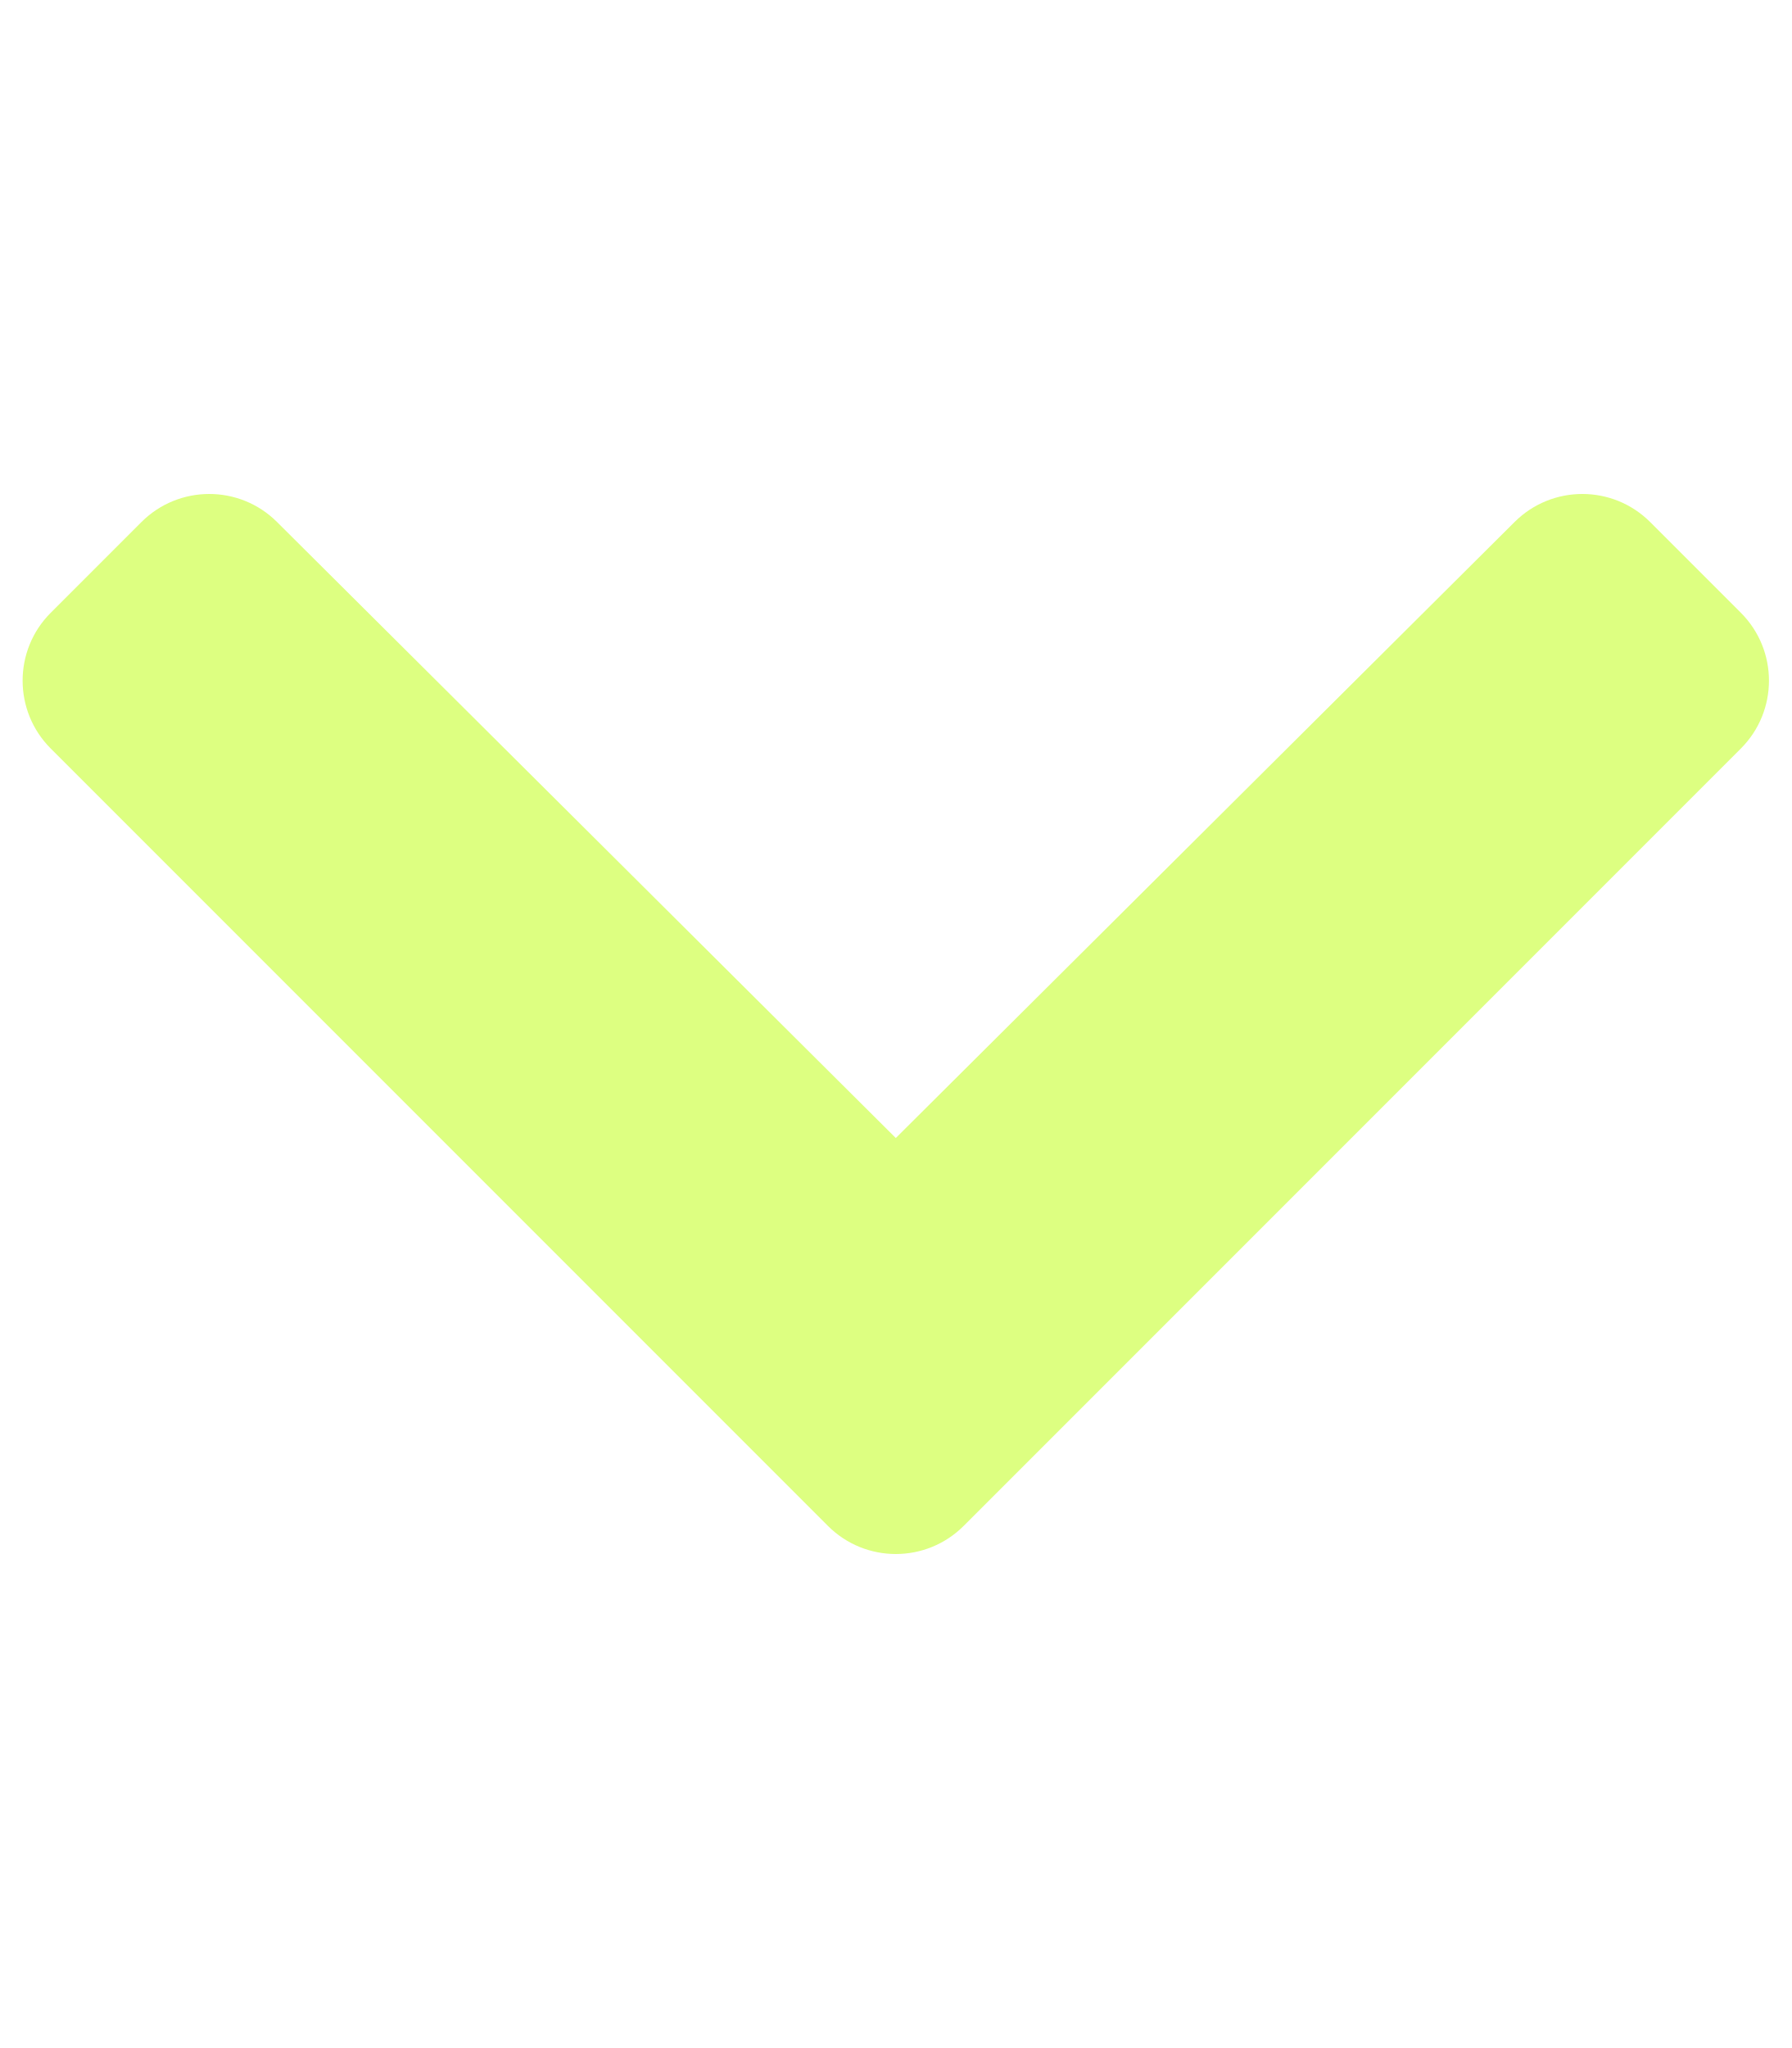
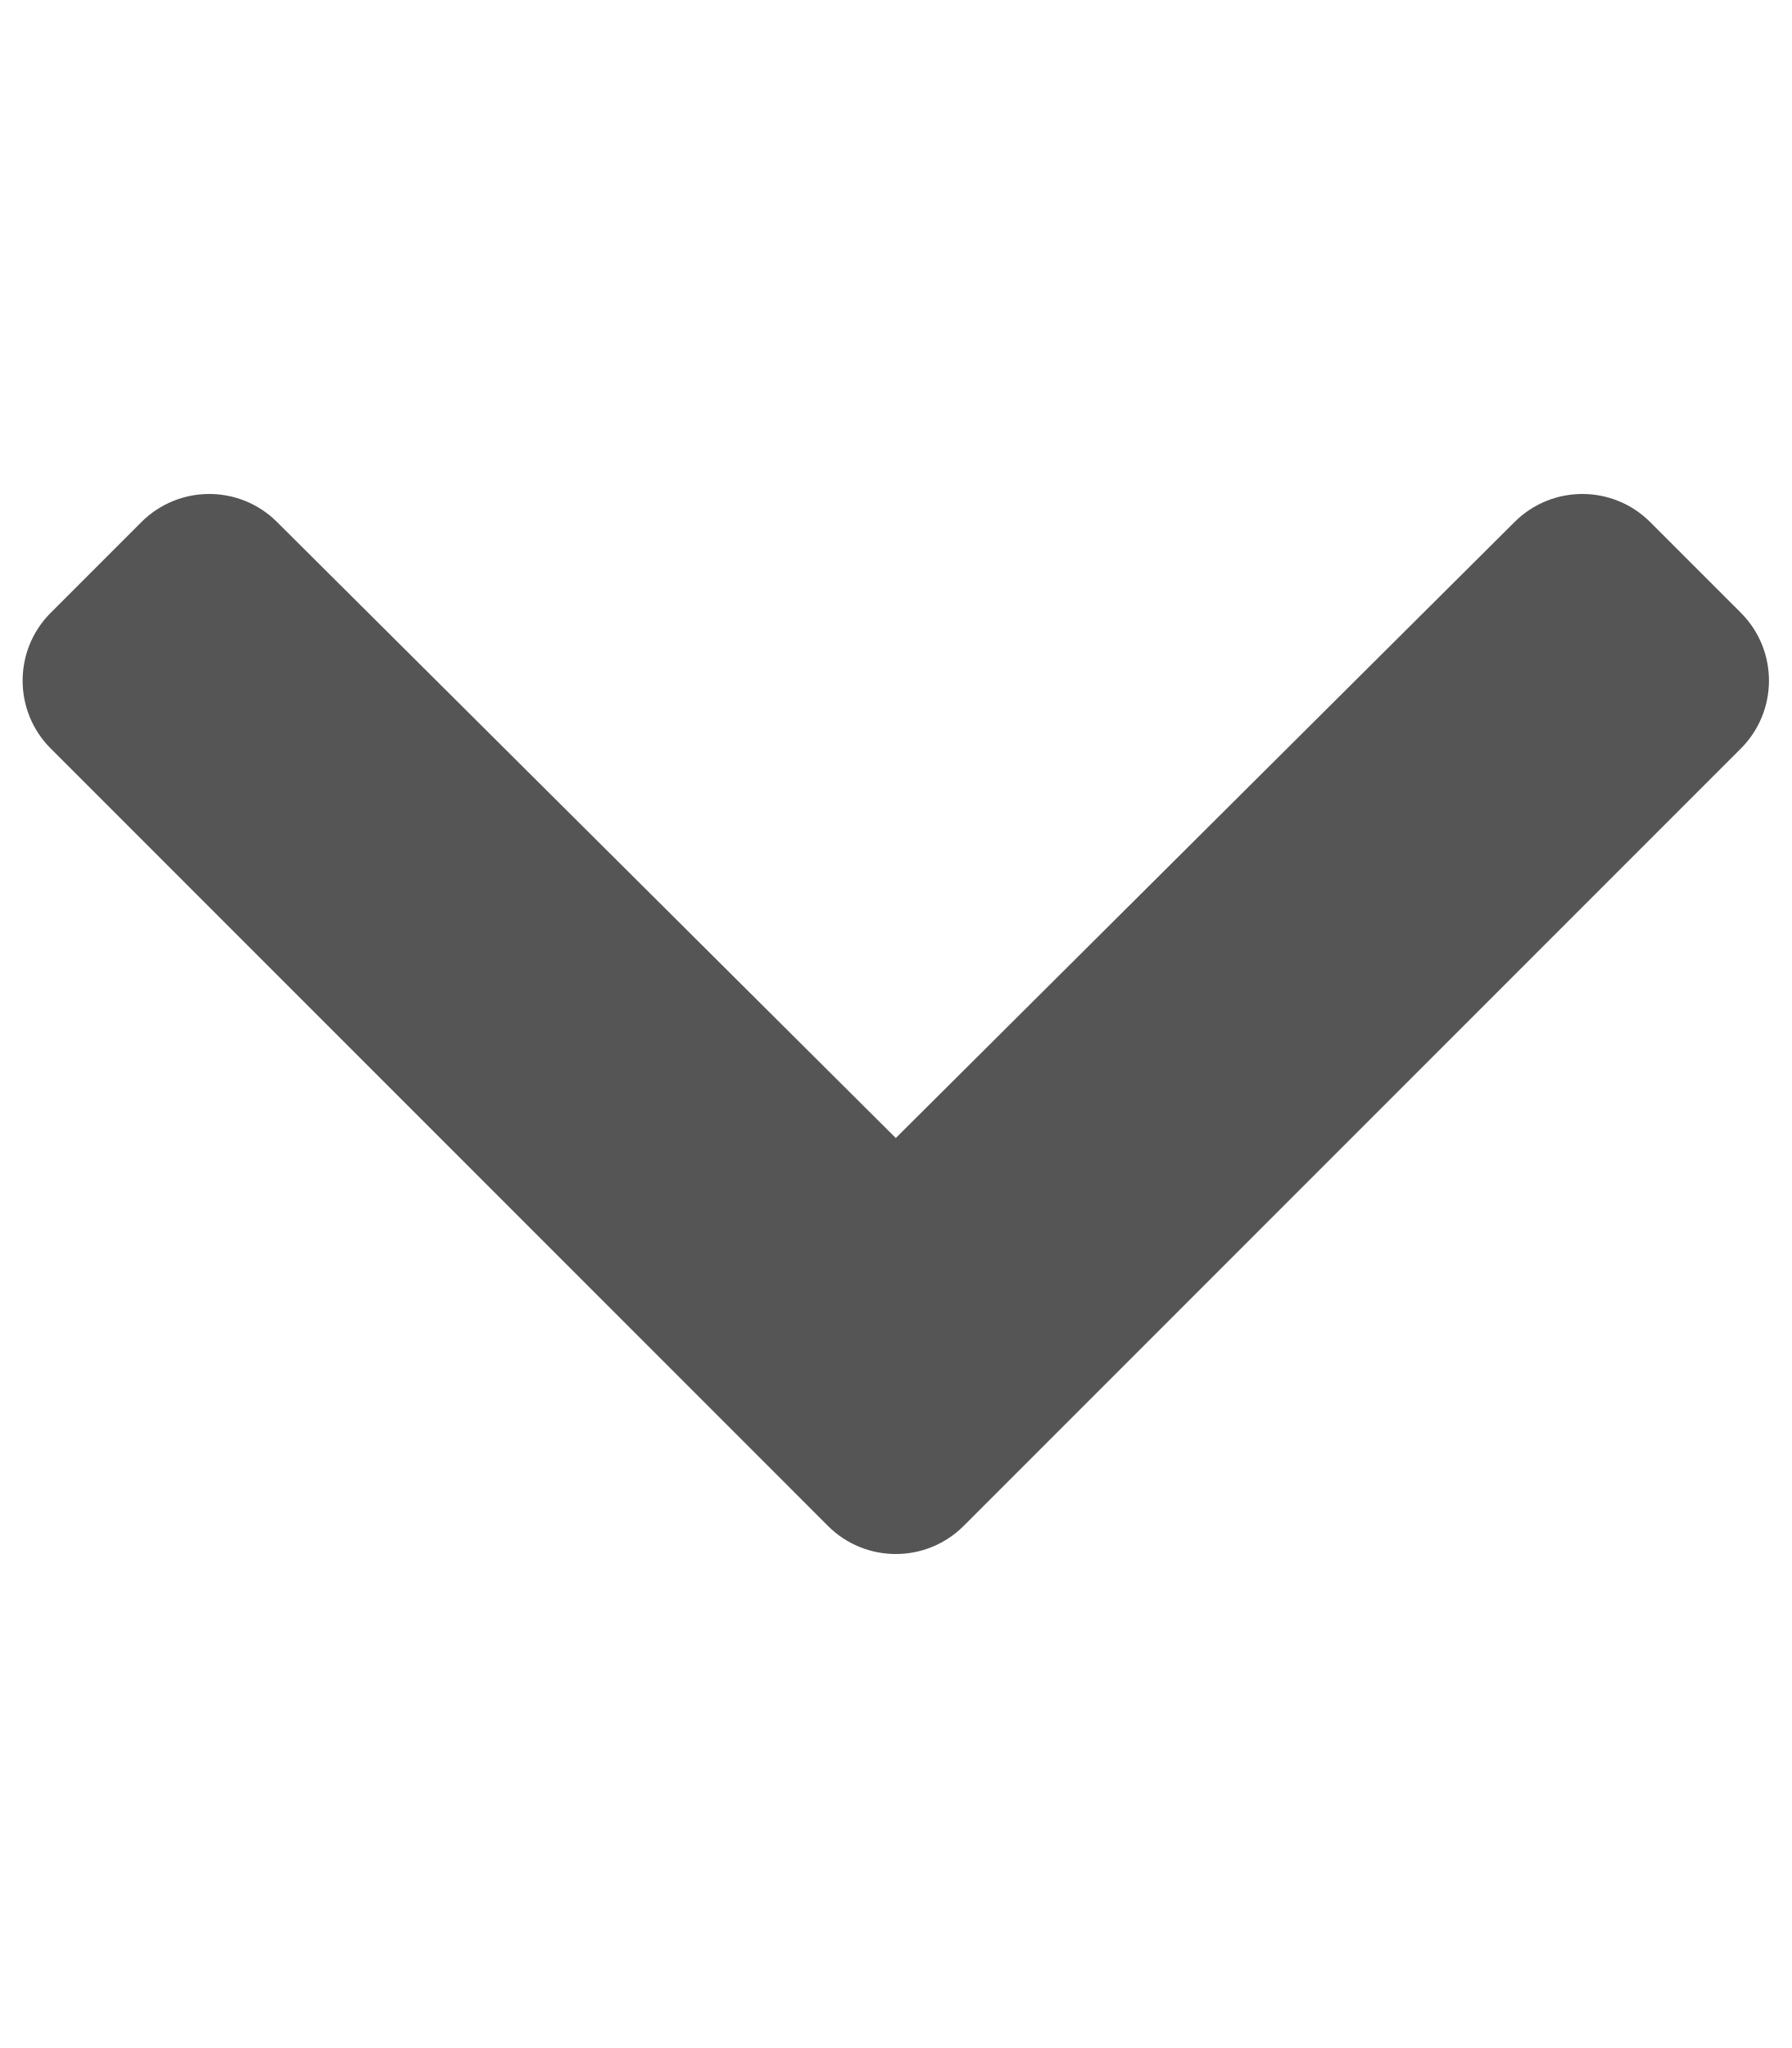
<svg xmlns="http://www.w3.org/2000/svg" aria-hidden="true" focusable="false" data-prefix="fas" data-icon="chevron-down" class="svg-inline--fa fa-chevron-down fa-w-14" role="img" viewBox="0 0 448 512">
-   <path fill="#ddff81" d="M207.029 381.476L12.686 187.132c-9.373-9.373-9.373-24.569 0-33.941l22.667-22.667c9.357-9.357 24.522-9.375 33.901-.04L224 284.505l154.745-154.021c9.379-9.335 24.544-9.317 33.901.04l22.667 22.667c9.373 9.373 9.373 24.569 0 33.941L240.971 381.476c-9.373 9.372-24.569 9.372-33.942 0z">
+   <path fill="#555" d="M207.029 381.476L12.686 187.132c-9.373-9.373-9.373-24.569 0-33.941l22.667-22.667c9.357-9.357 24.522-9.375 33.901-.04L224 284.505l154.745-154.021c9.379-9.335 24.544-9.317 33.901.04l22.667 22.667c9.373 9.373 9.373 24.569 0 33.941L240.971 381.476c-9.373 9.372-24.569 9.372-33.942 0z">
    </path>
</svg>
